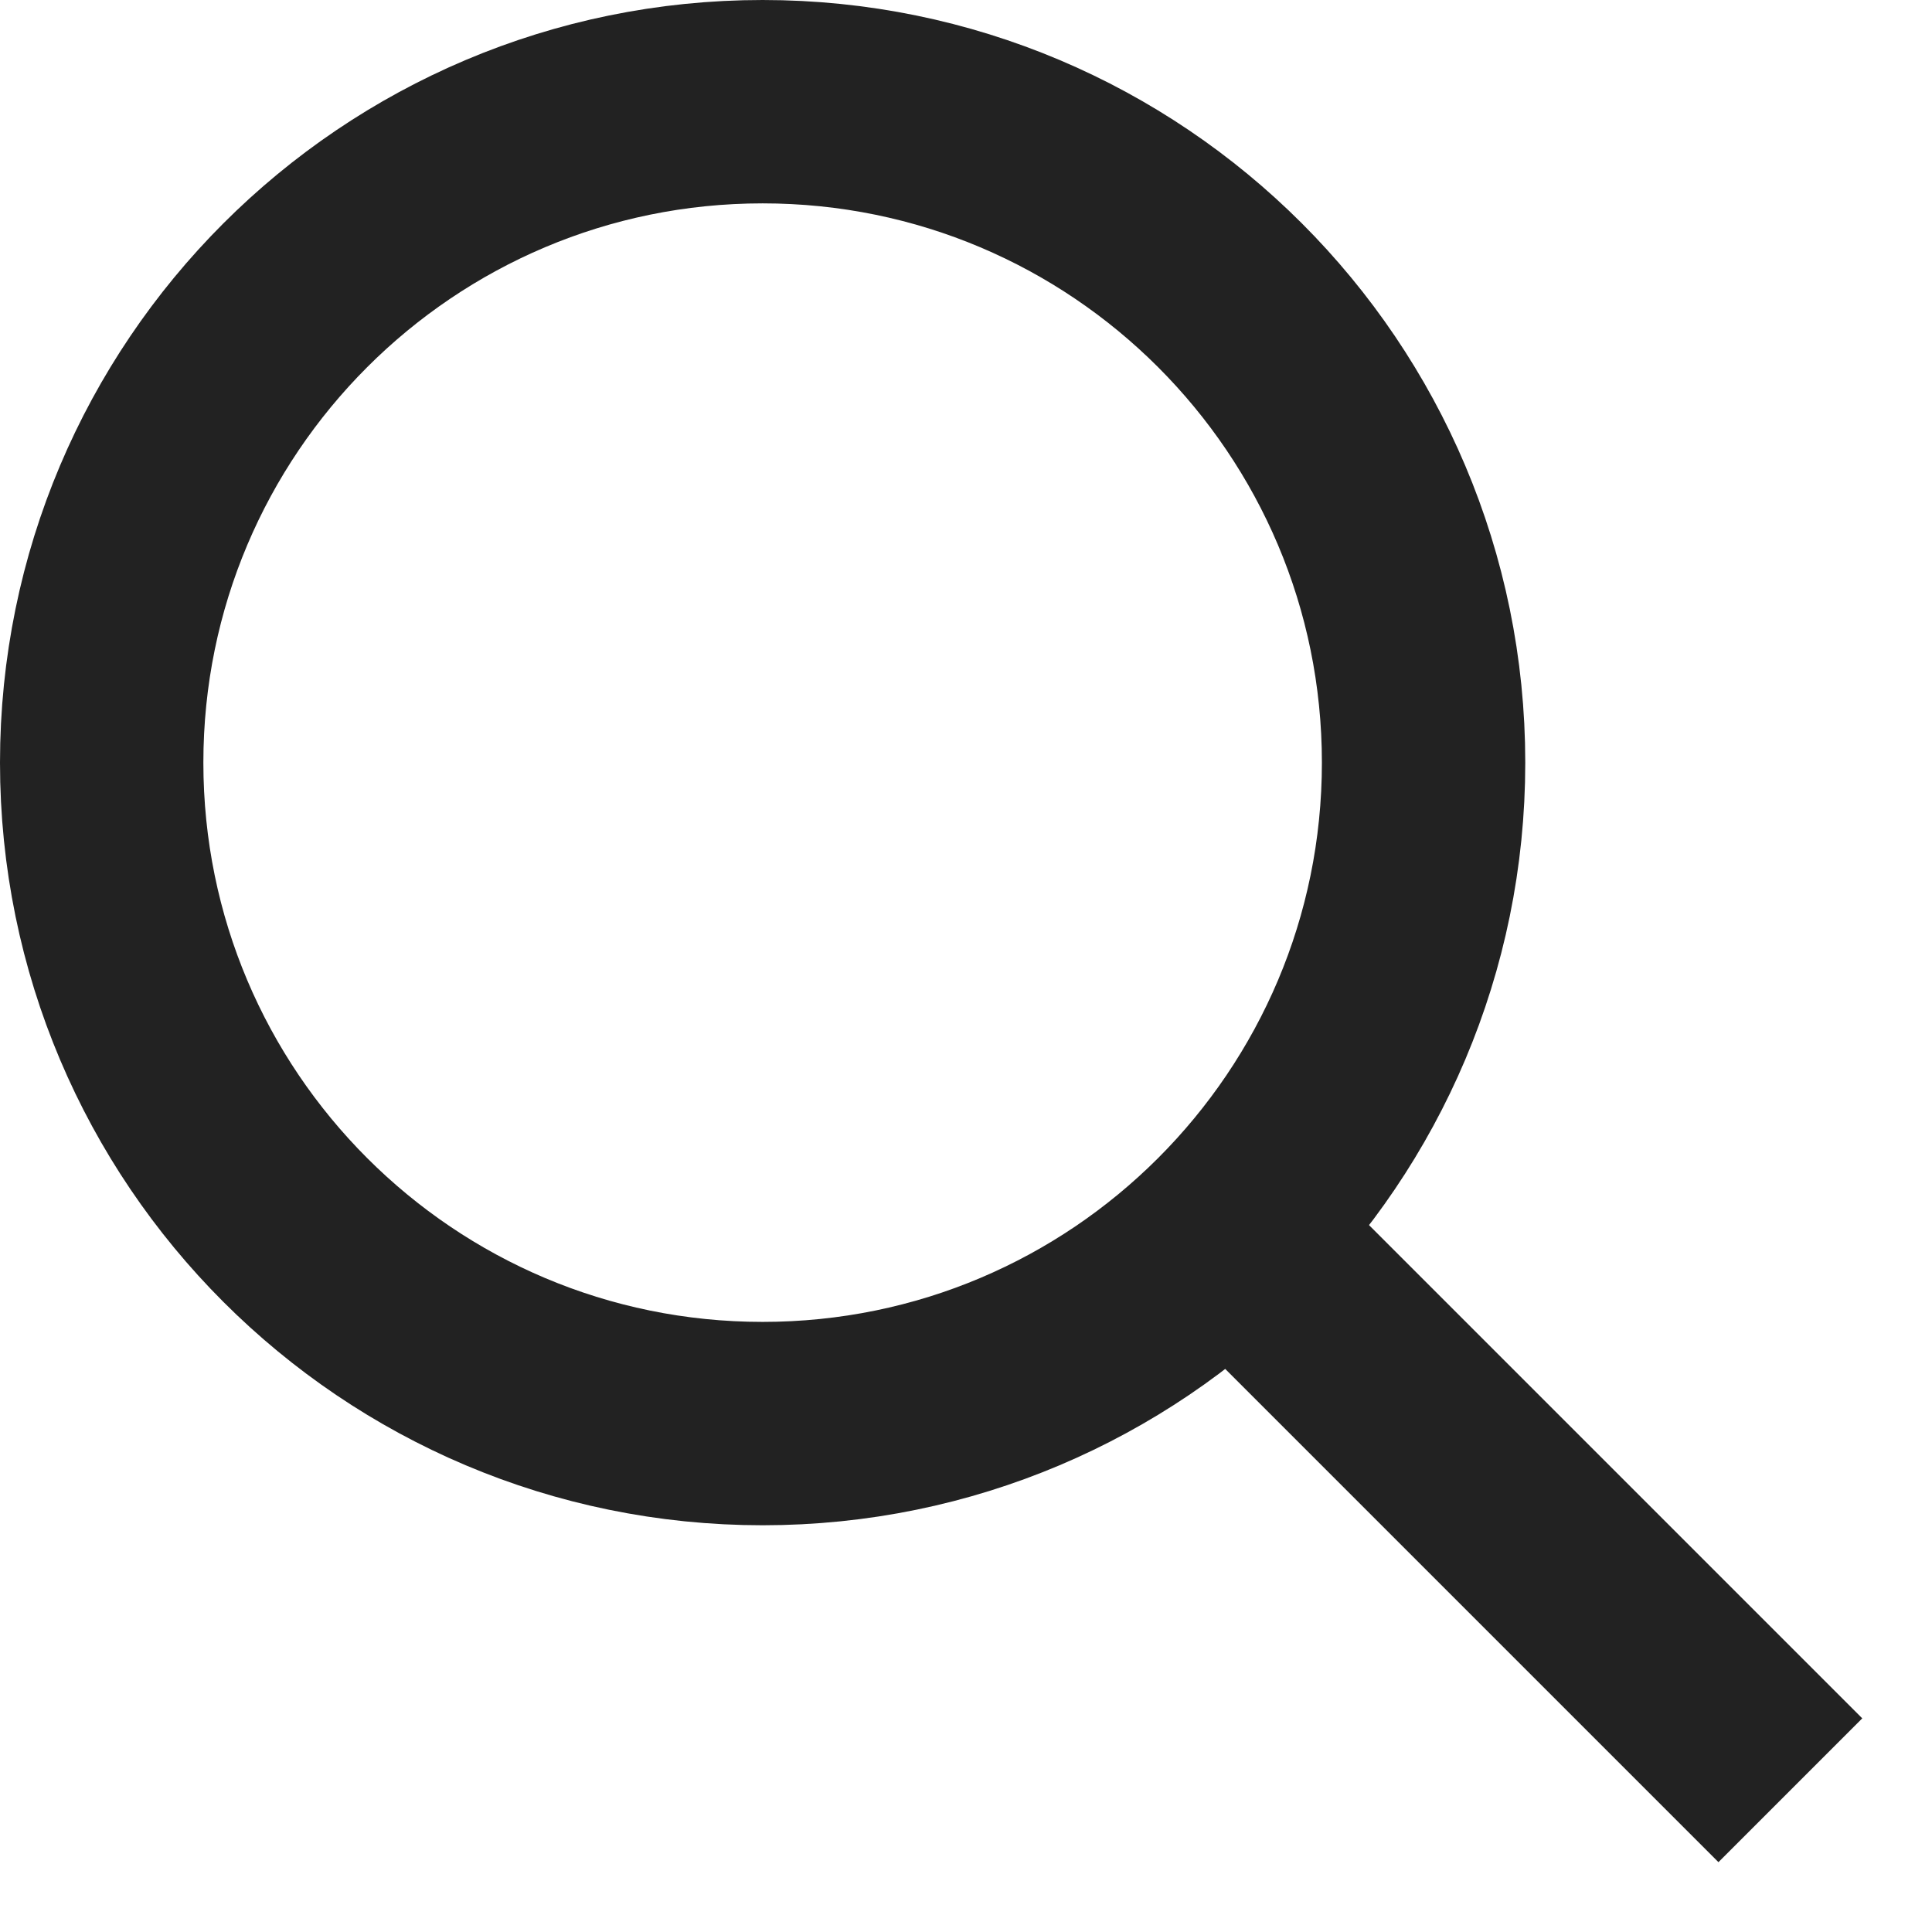
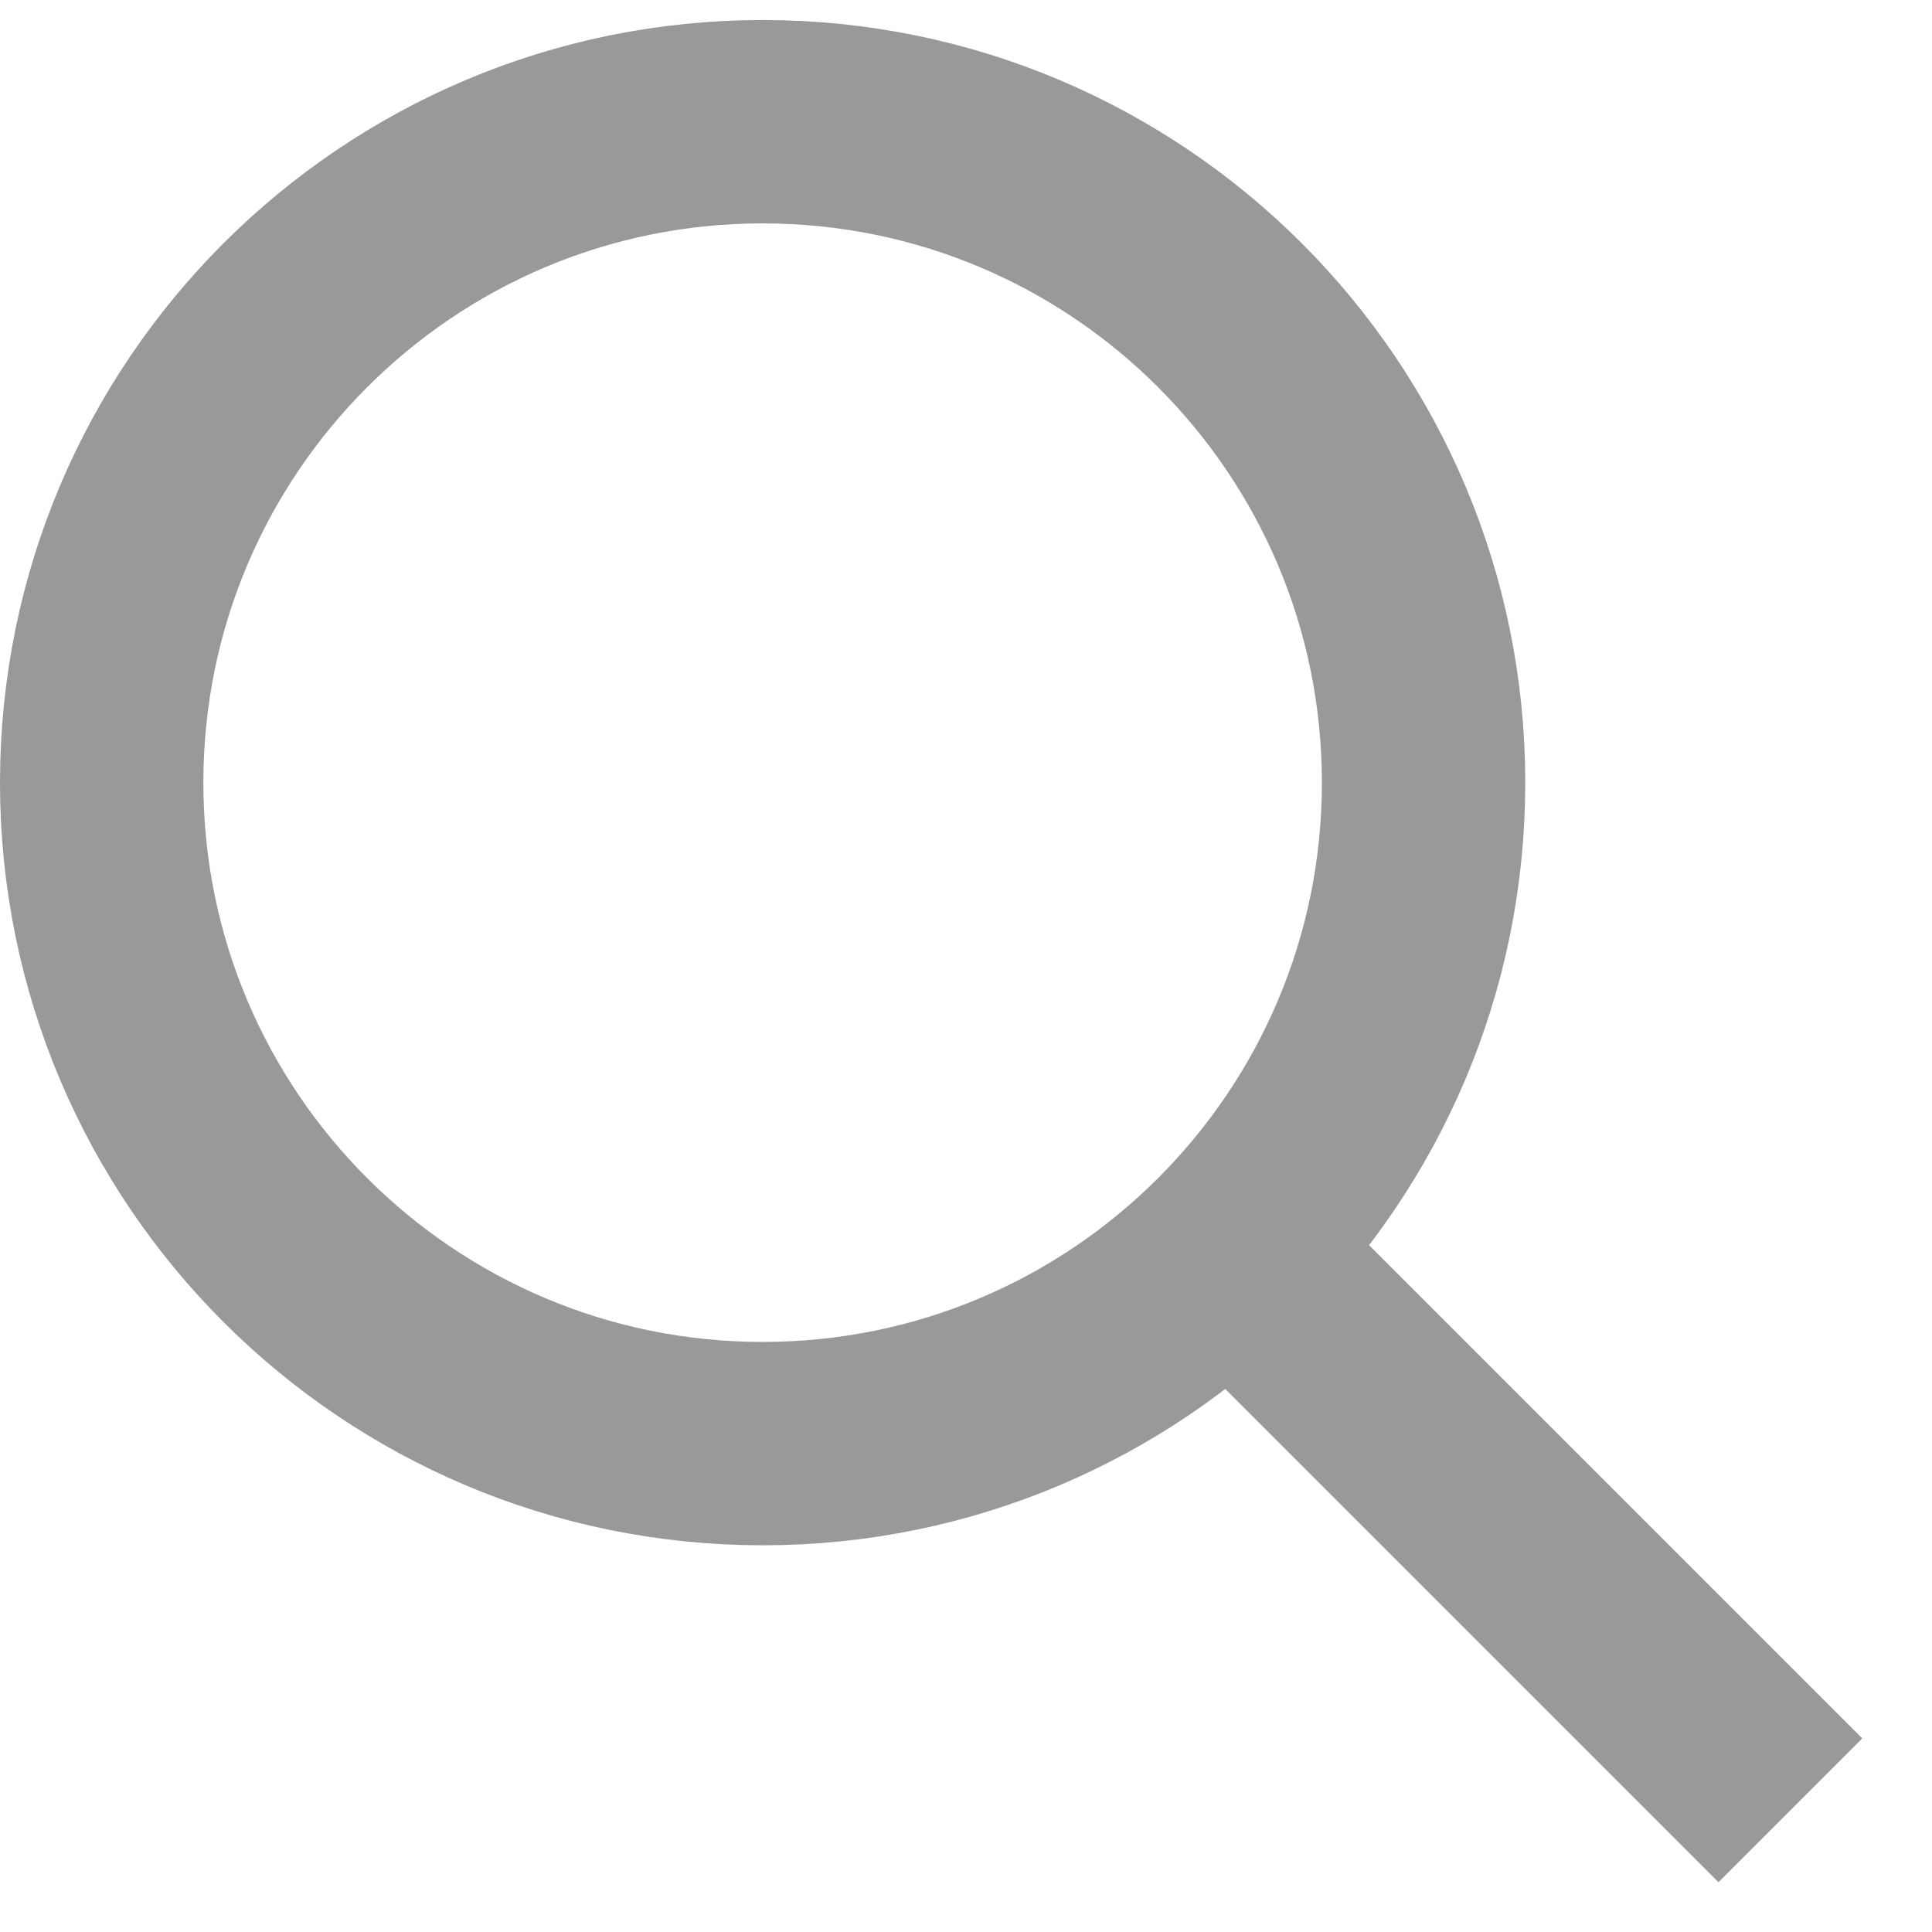
<svg xmlns="http://www.w3.org/2000/svg" width="19" height="19" viewBox="0 0 19 19" fill="none">
-   <circle cx="7.5" cy="7.5" r="6.5" stroke="#222222" stroke-width="2" />
-   <path d="M12.607 12.606L17.607 17.606" stroke="#222222" stroke-width="2" />
+   <circle cx="7.5" cy="7.697" r="6.5" stroke="#999999" stroke-width="2" />
+   <path d="M12.607 12.803L17.607 17.803" stroke="#999999" stroke-width="2" />
</svg>
